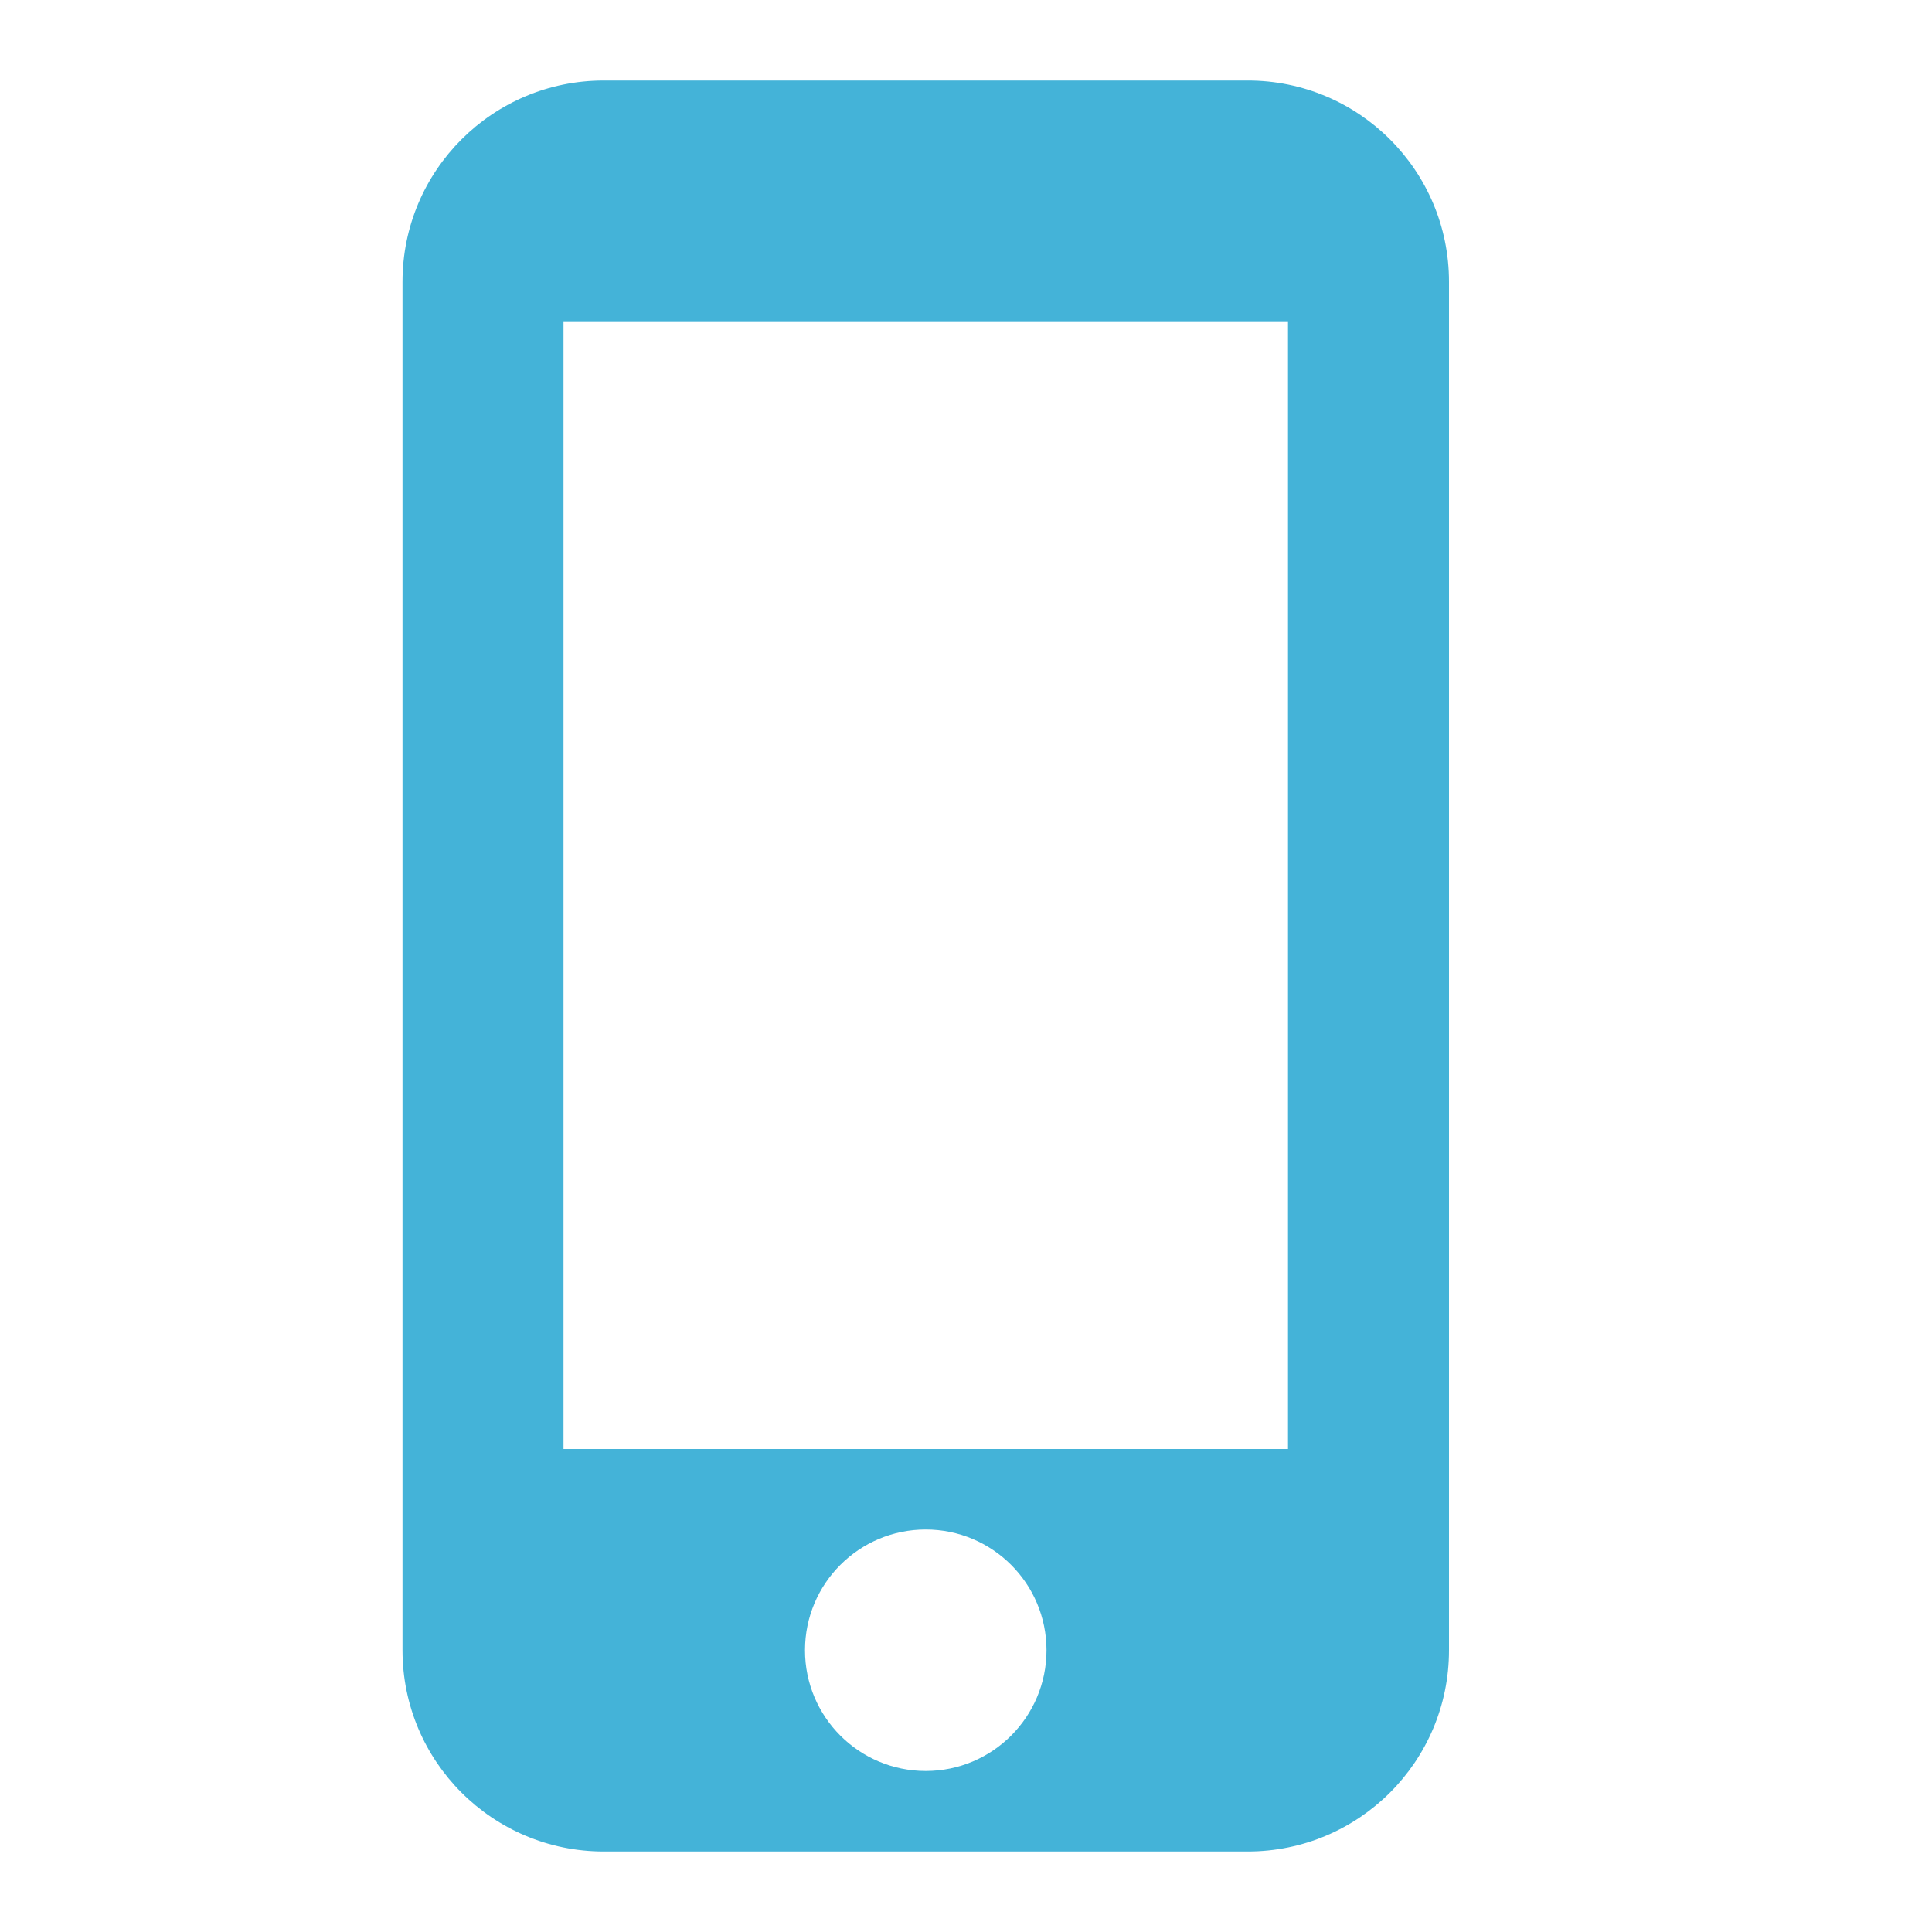
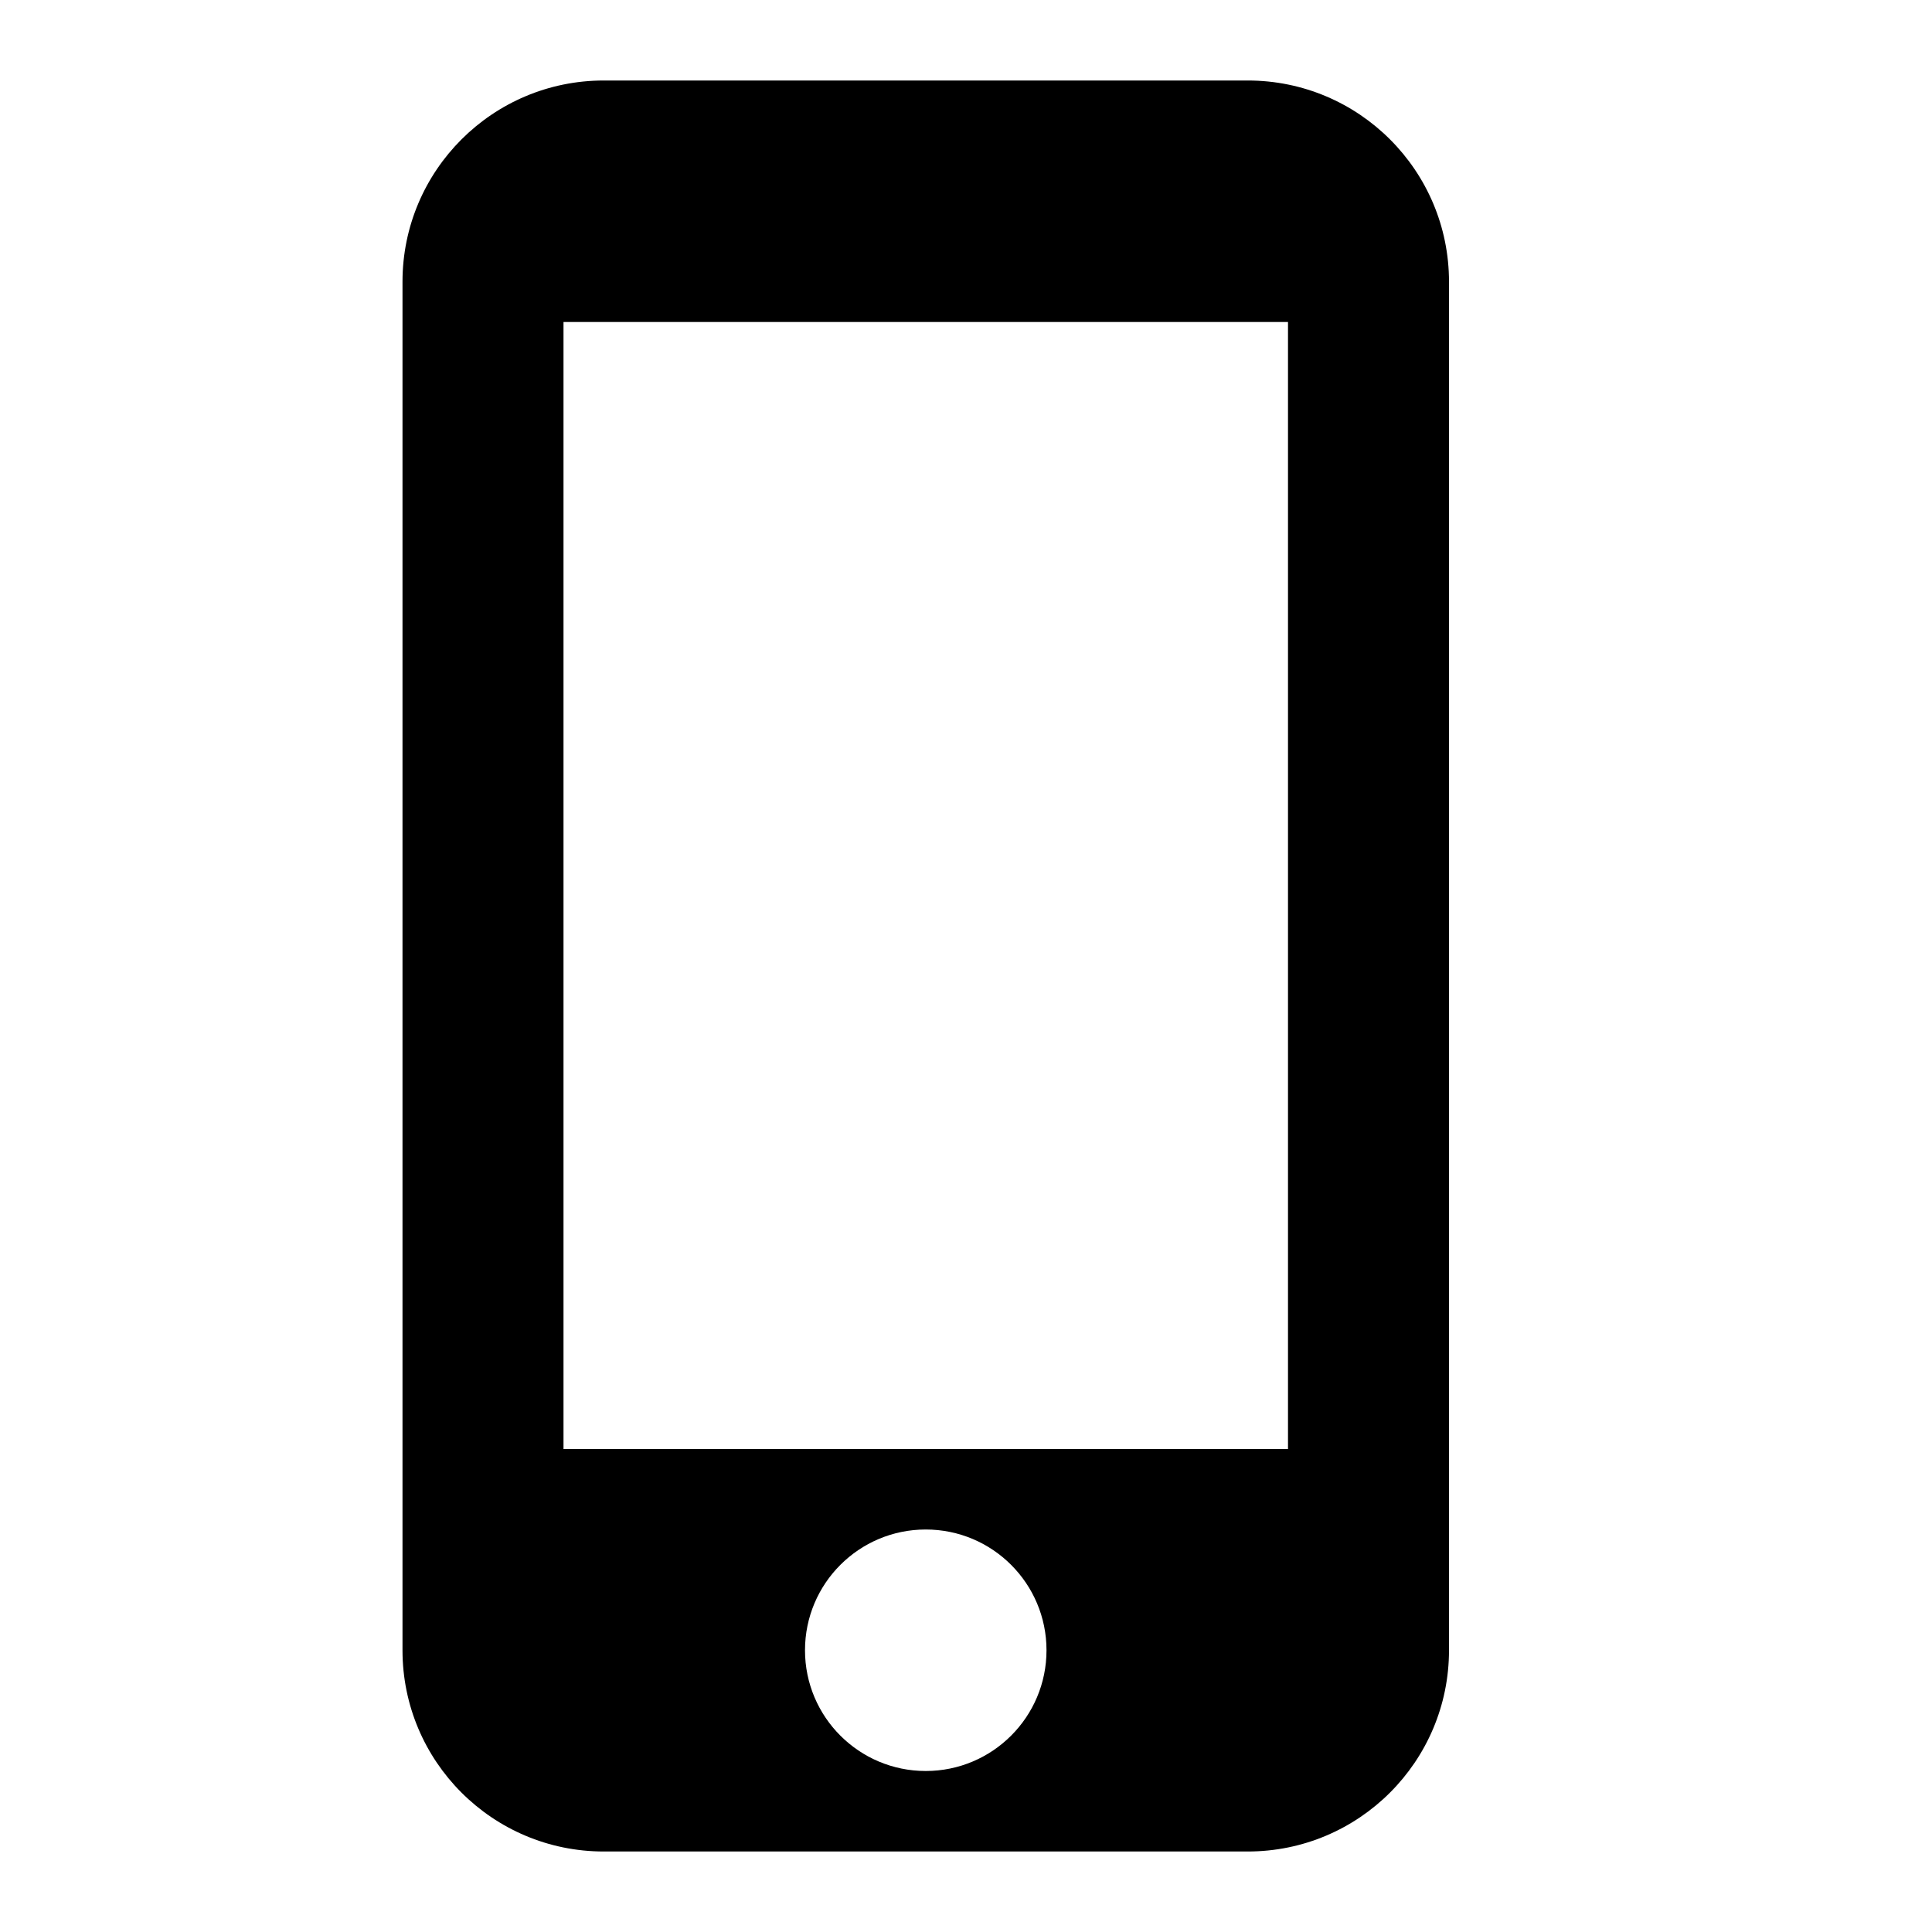
<svg xmlns="http://www.w3.org/2000/svg" viewBox="0 0 24 24">
-   <path fill="#44b3d8" d="M16,18H7V4H16M11.5,22A1.5,1.5 0 0,1 10,20.5A1.5,1.5 0 0,1 11.5,19A1.5,1.5 0 0,1 13,20.5A1.5,1.5 0 0,1 11.5,22M15.5,1H7.5A2.5,2.5 0 0,0 5,3.5V20.5A2.5,2.5 0 0,0 7.5,23H15.5A2.5,2.5 0 0,0 18,20.5V3.5A2.5,2.5 0 0,0 15.5,1Z" />
+   <path d="M16,18H7V4H16M11.5,22A1.5,1.5 0 0,1 10,20.5A1.5,1.5 0 0,1 11.5,19A1.5,1.5 0 0,1 13,20.5A1.5,1.5 0 0,1 11.5,22M15.5,1H7.5A2.5,2.5 0 0,0 5,3.5V20.5A2.5,2.5 0 0,0 7.5,23H15.5A2.5,2.5 0 0,0 18,20.5V3.5A2.5,2.5 0 0,0 15.5,1Z" />
</svg>
